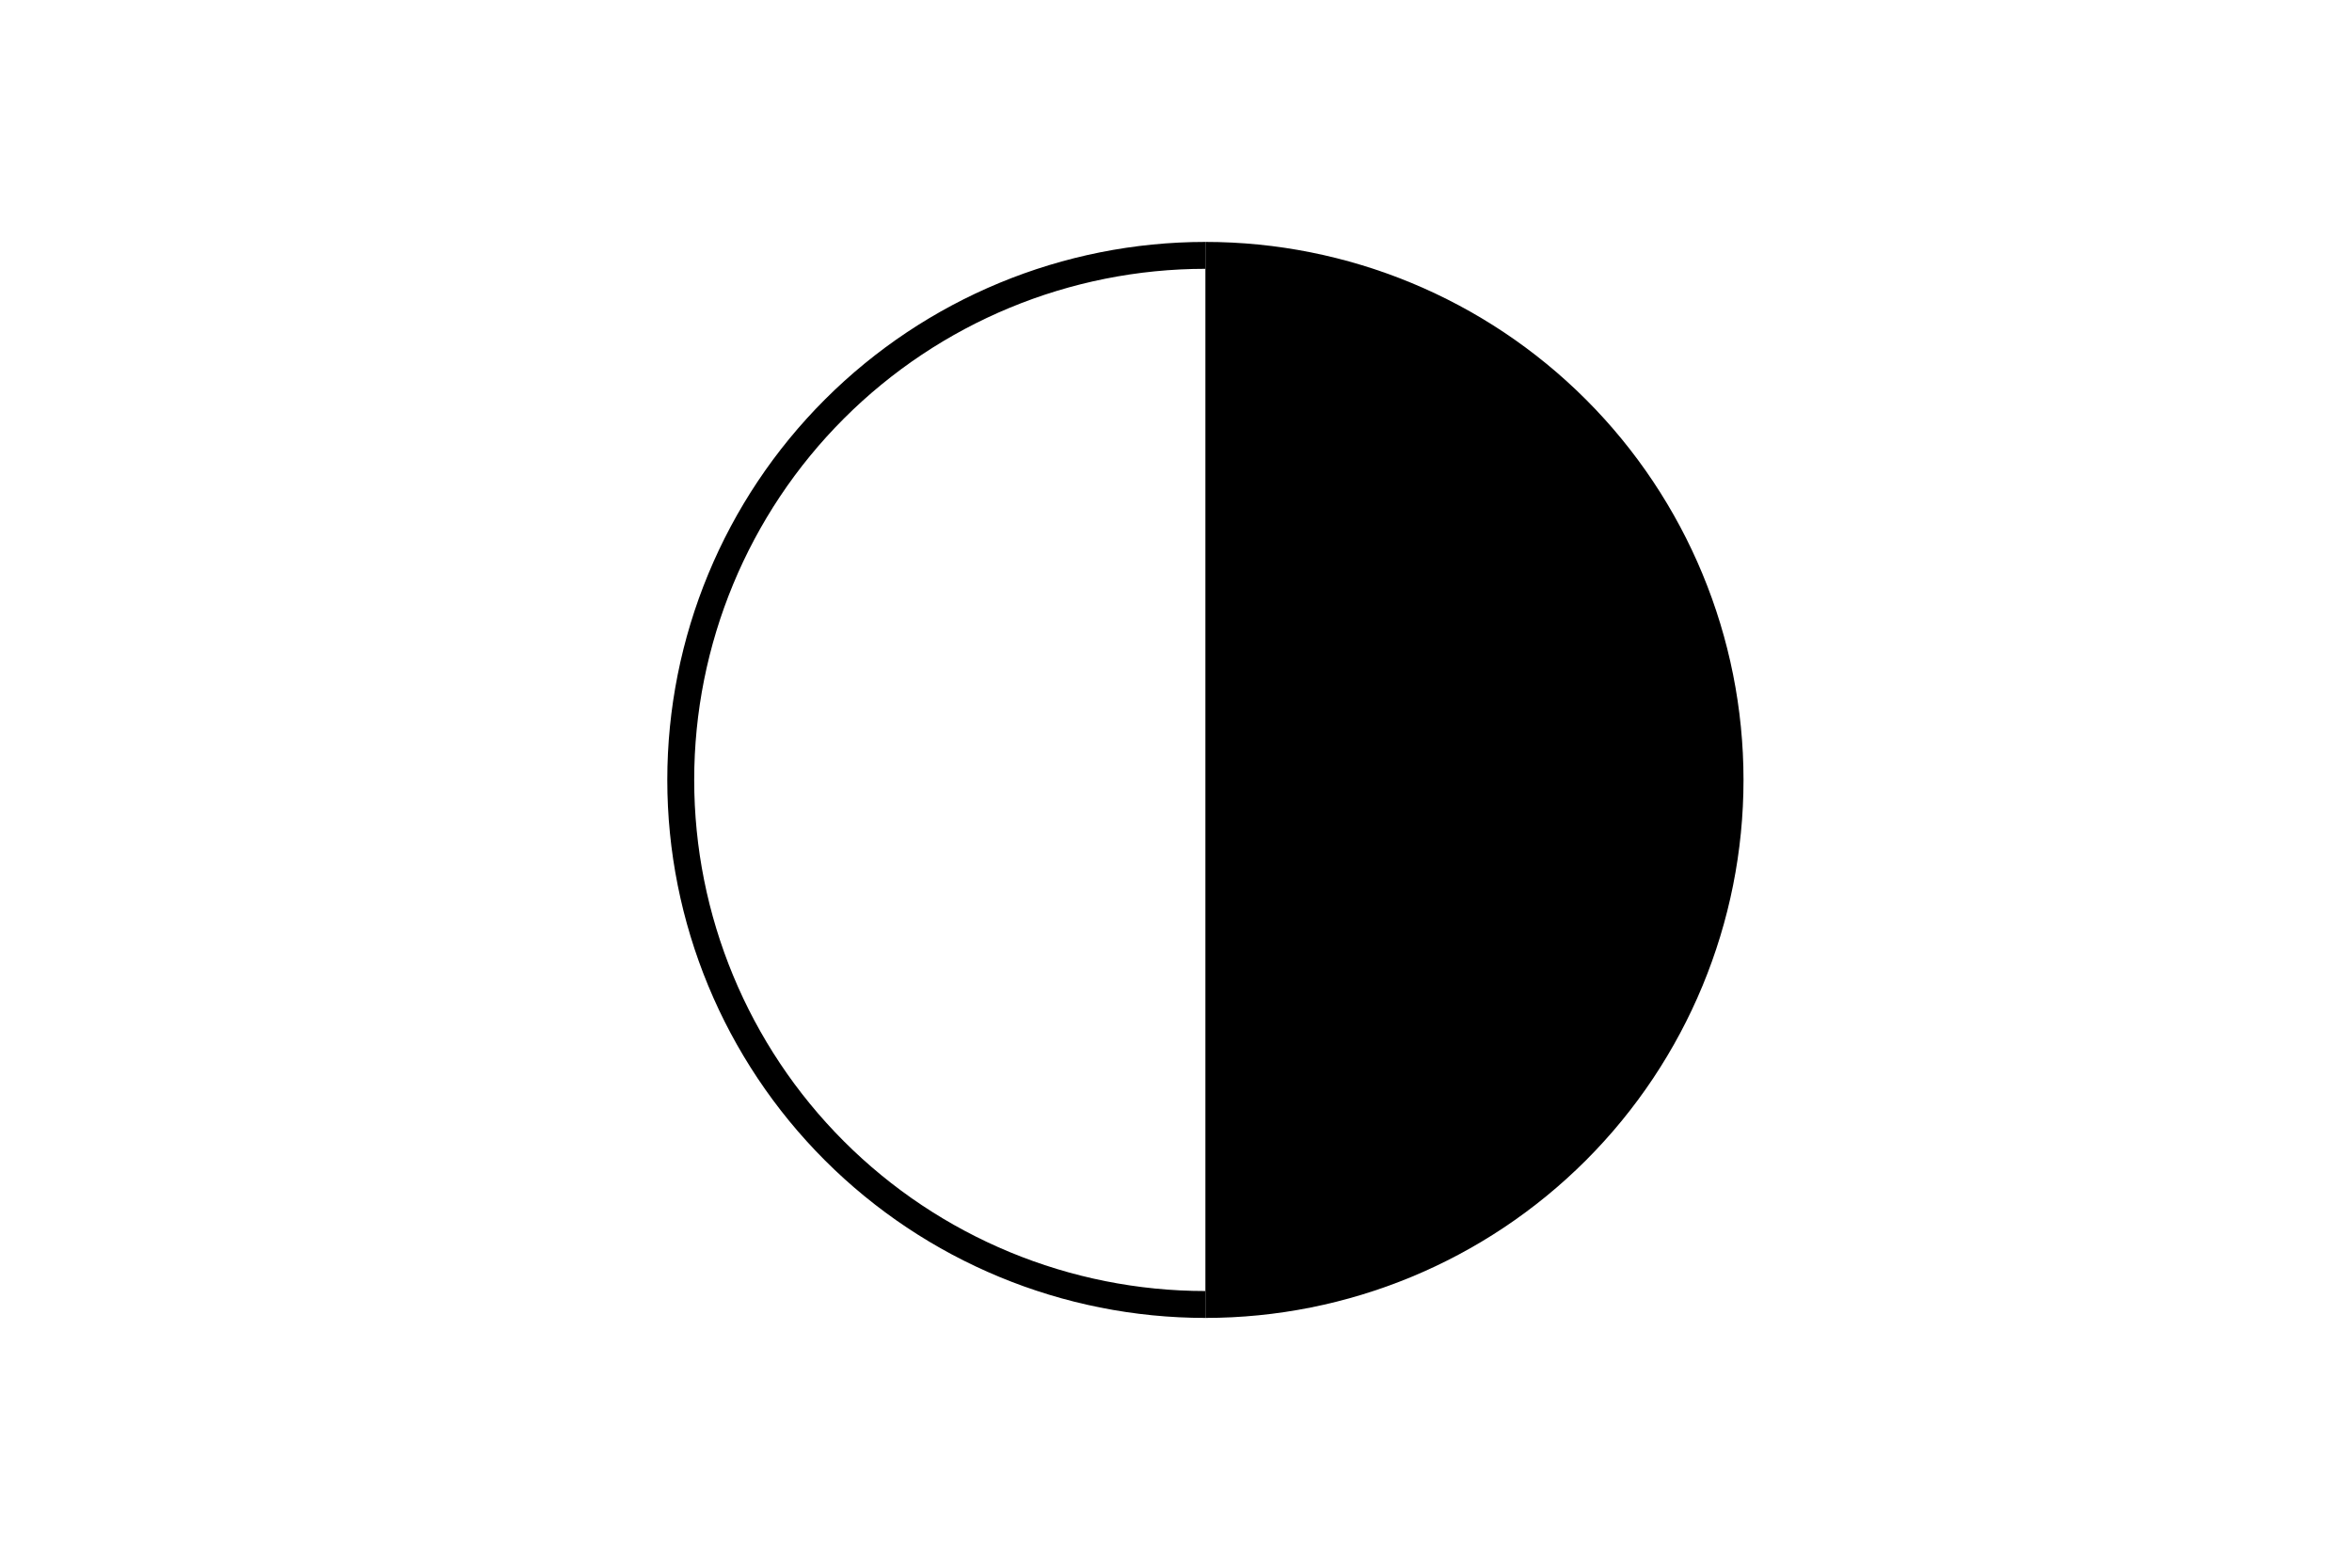
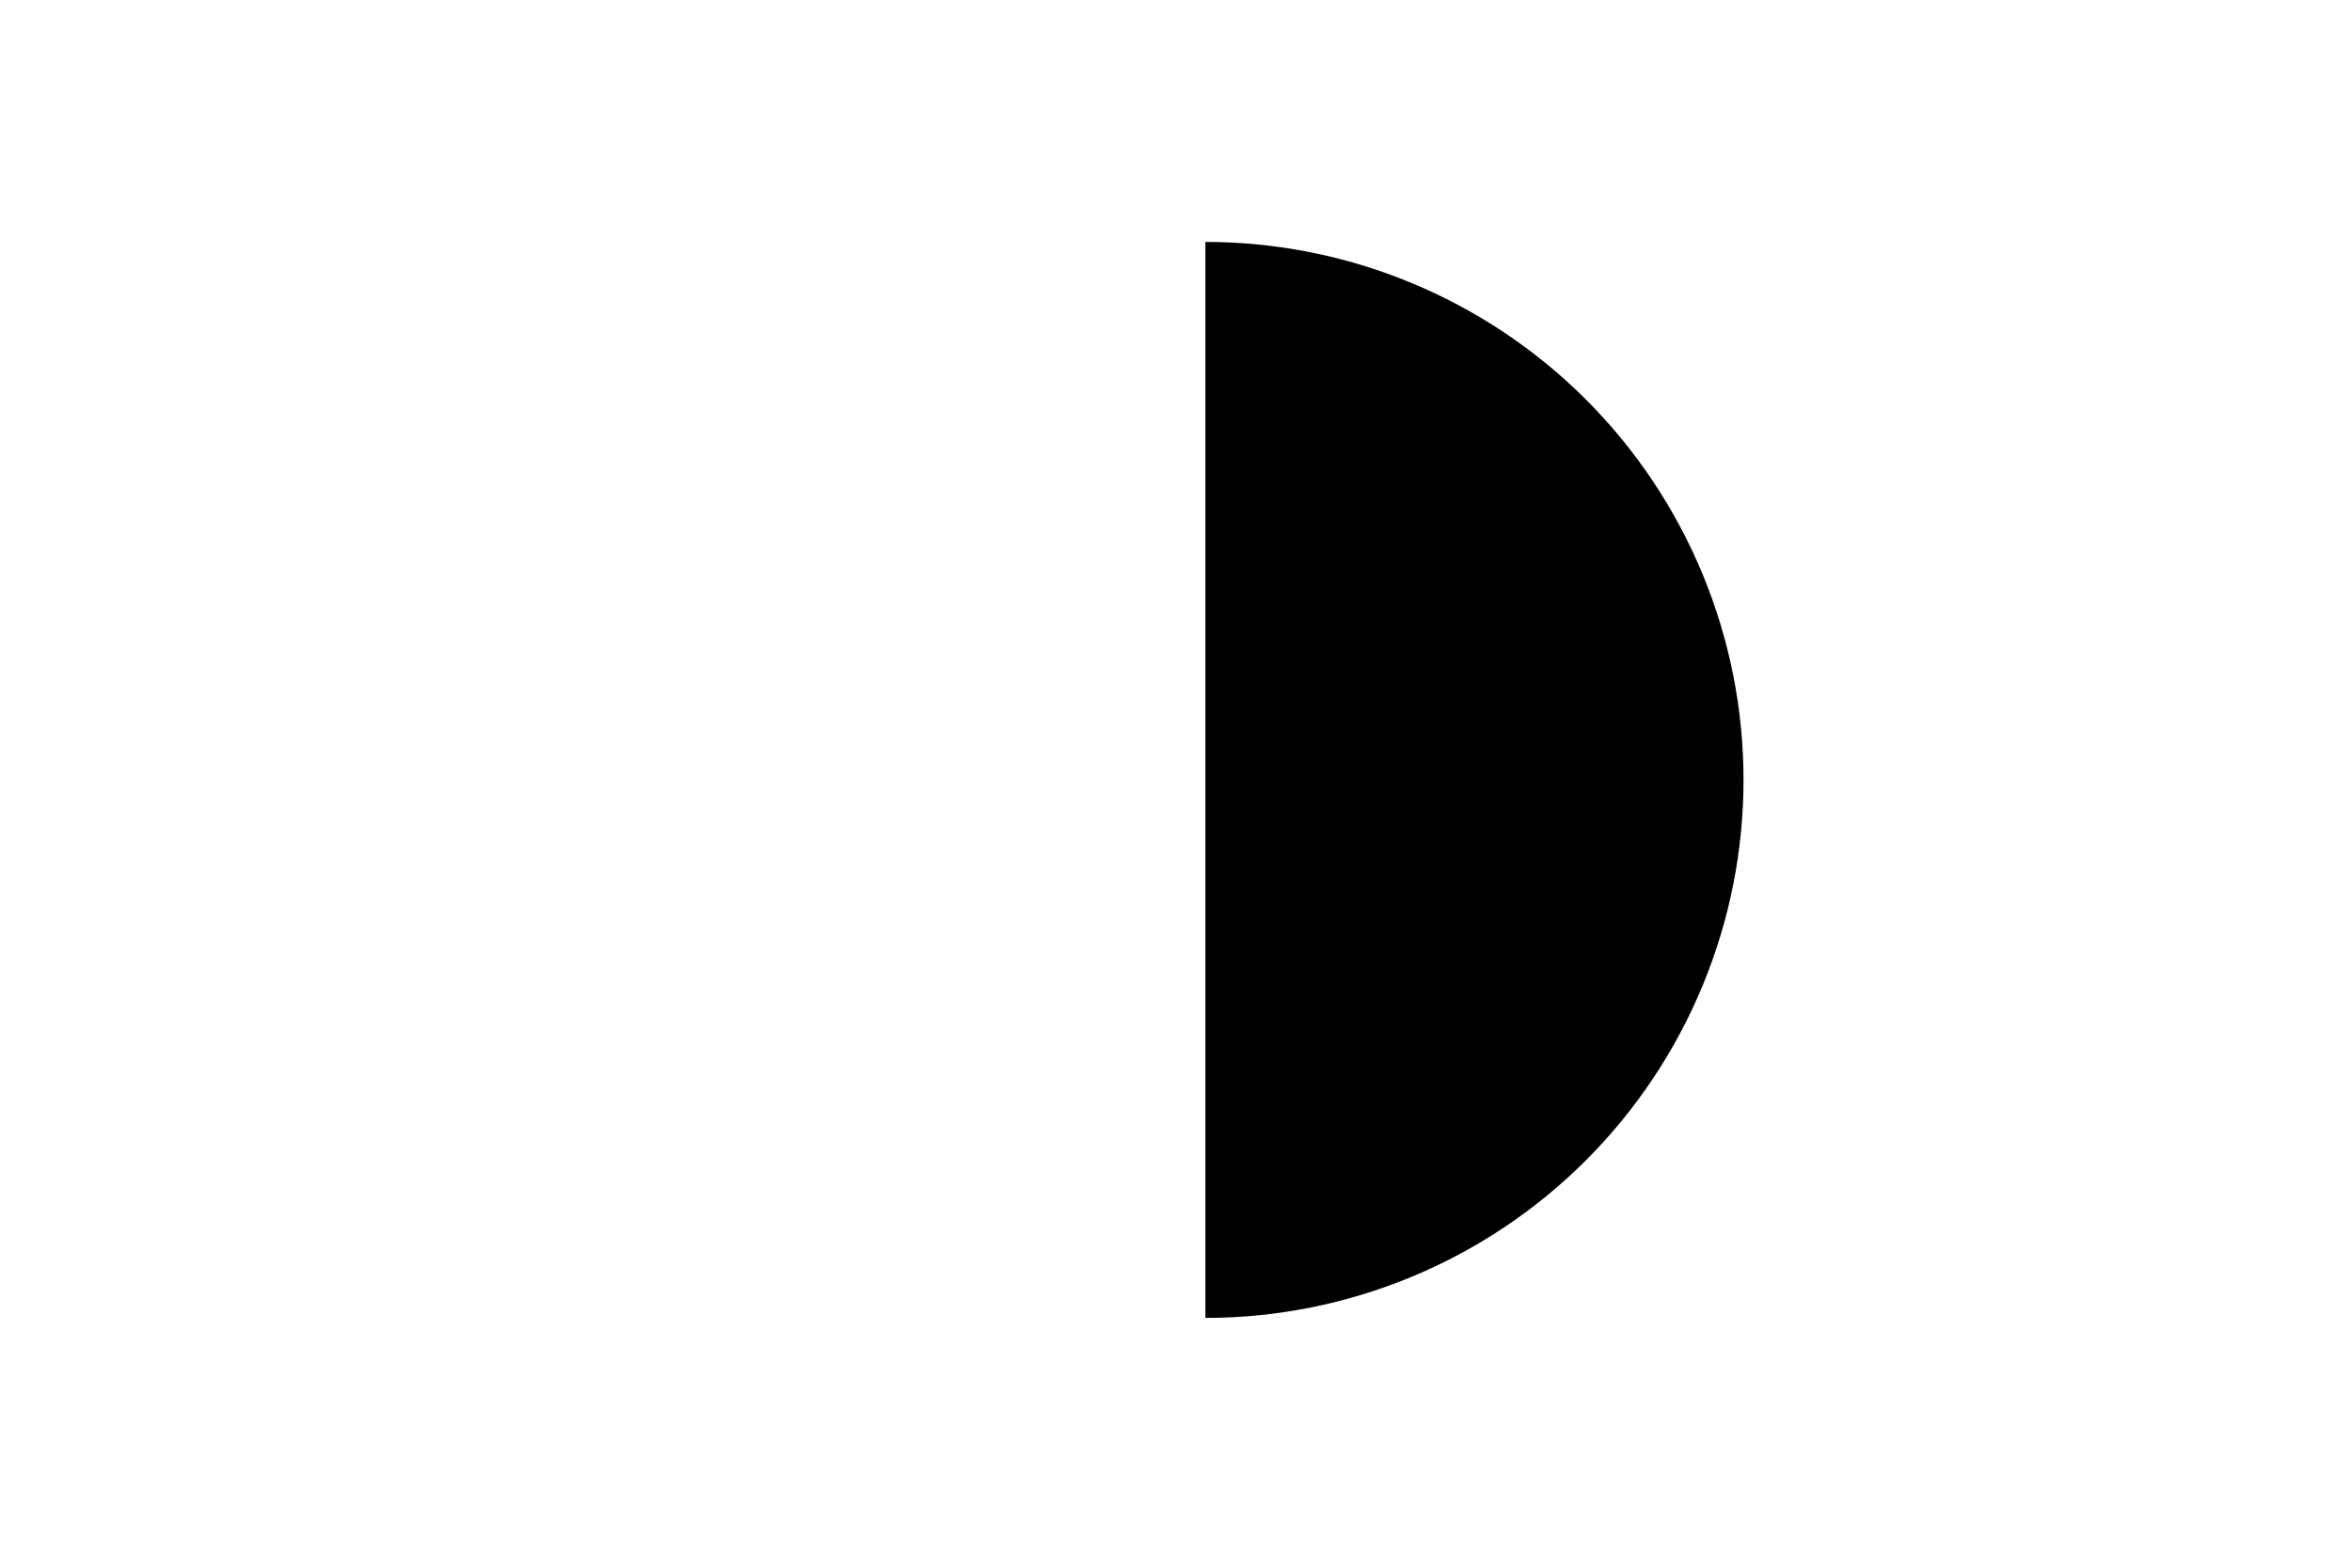
- <svg xmlns="http://www.w3.org/2000/svg" height="288pt" version="1.1" viewBox="0 0 432 288" width="432pt">
-   <defs>
-     <style type="text/css">
- *{stroke-linecap:butt;stroke-linejoin:round;}
-   </style>
-   </defs>
-   <g id="figure_1">
-     <g id="patch_1">
-       <path d="M 0 288  L 432 288  L 432 0  L 0 0  z " style="fill:none;" />
-     </g>
-     <g id="axes_1">
-       <g id="patch_2">
-         <path d="M 221.4 242.116  C 247.603 242.116 272.76 231.696 291.288 213.168  C 309.816 194.64 320.236 169.483 320.236 143.28  C 320.236 117.077 309.816 91.92 291.288 73.392  C 272.76 54.864 247.603 44.444 221.4 44.444  L 221.4 143.28  L 221.4 242.116  z " />
-       </g>
-       <g id="patch_3">
-         <path d="M 221.4 44.444  C 195.197 44.444 170.04 54.864 151.512 73.392  C 132.984 91.92 122.564 117.077 122.564 143.28  C 122.564 169.483 132.984 194.64 151.512 213.168  C 170.04 231.696 195.197 242.116 221.4 242.116  L 221.4 237.175  C 196.507 237.175 172.608 227.275 155.007 209.673  C 137.405 192.072 127.505 168.173 127.505 143.28  C 127.505 118.387 137.405 94.488 155.007 76.887  C 172.608 59.285 196.507 49.385 221.4 49.385  z " />
-       </g>
-       <g id="matplotlib.axis_1" />
-       <g id="matplotlib.axis_2" />
-     </g>
+ <svg xmlns="http://www.w3.org/2000/svg" height="288pt" stroke-linejoin="round" viewBox="0 0 432 288" width="432pt">
+   <g stroke-linejoin="round">
+     <path d="m0 288h432v-288h-432z" fill="none" />
+     <path d="m221.4 242.116c26.203 0 51.36-10.42 69.888-28.949s28.949-43.685 28.949-69.888-10.42-51.36-28.949-69.888-43.685-28.949-69.888-28.949v98.836z" />
  </g>
</svg>
